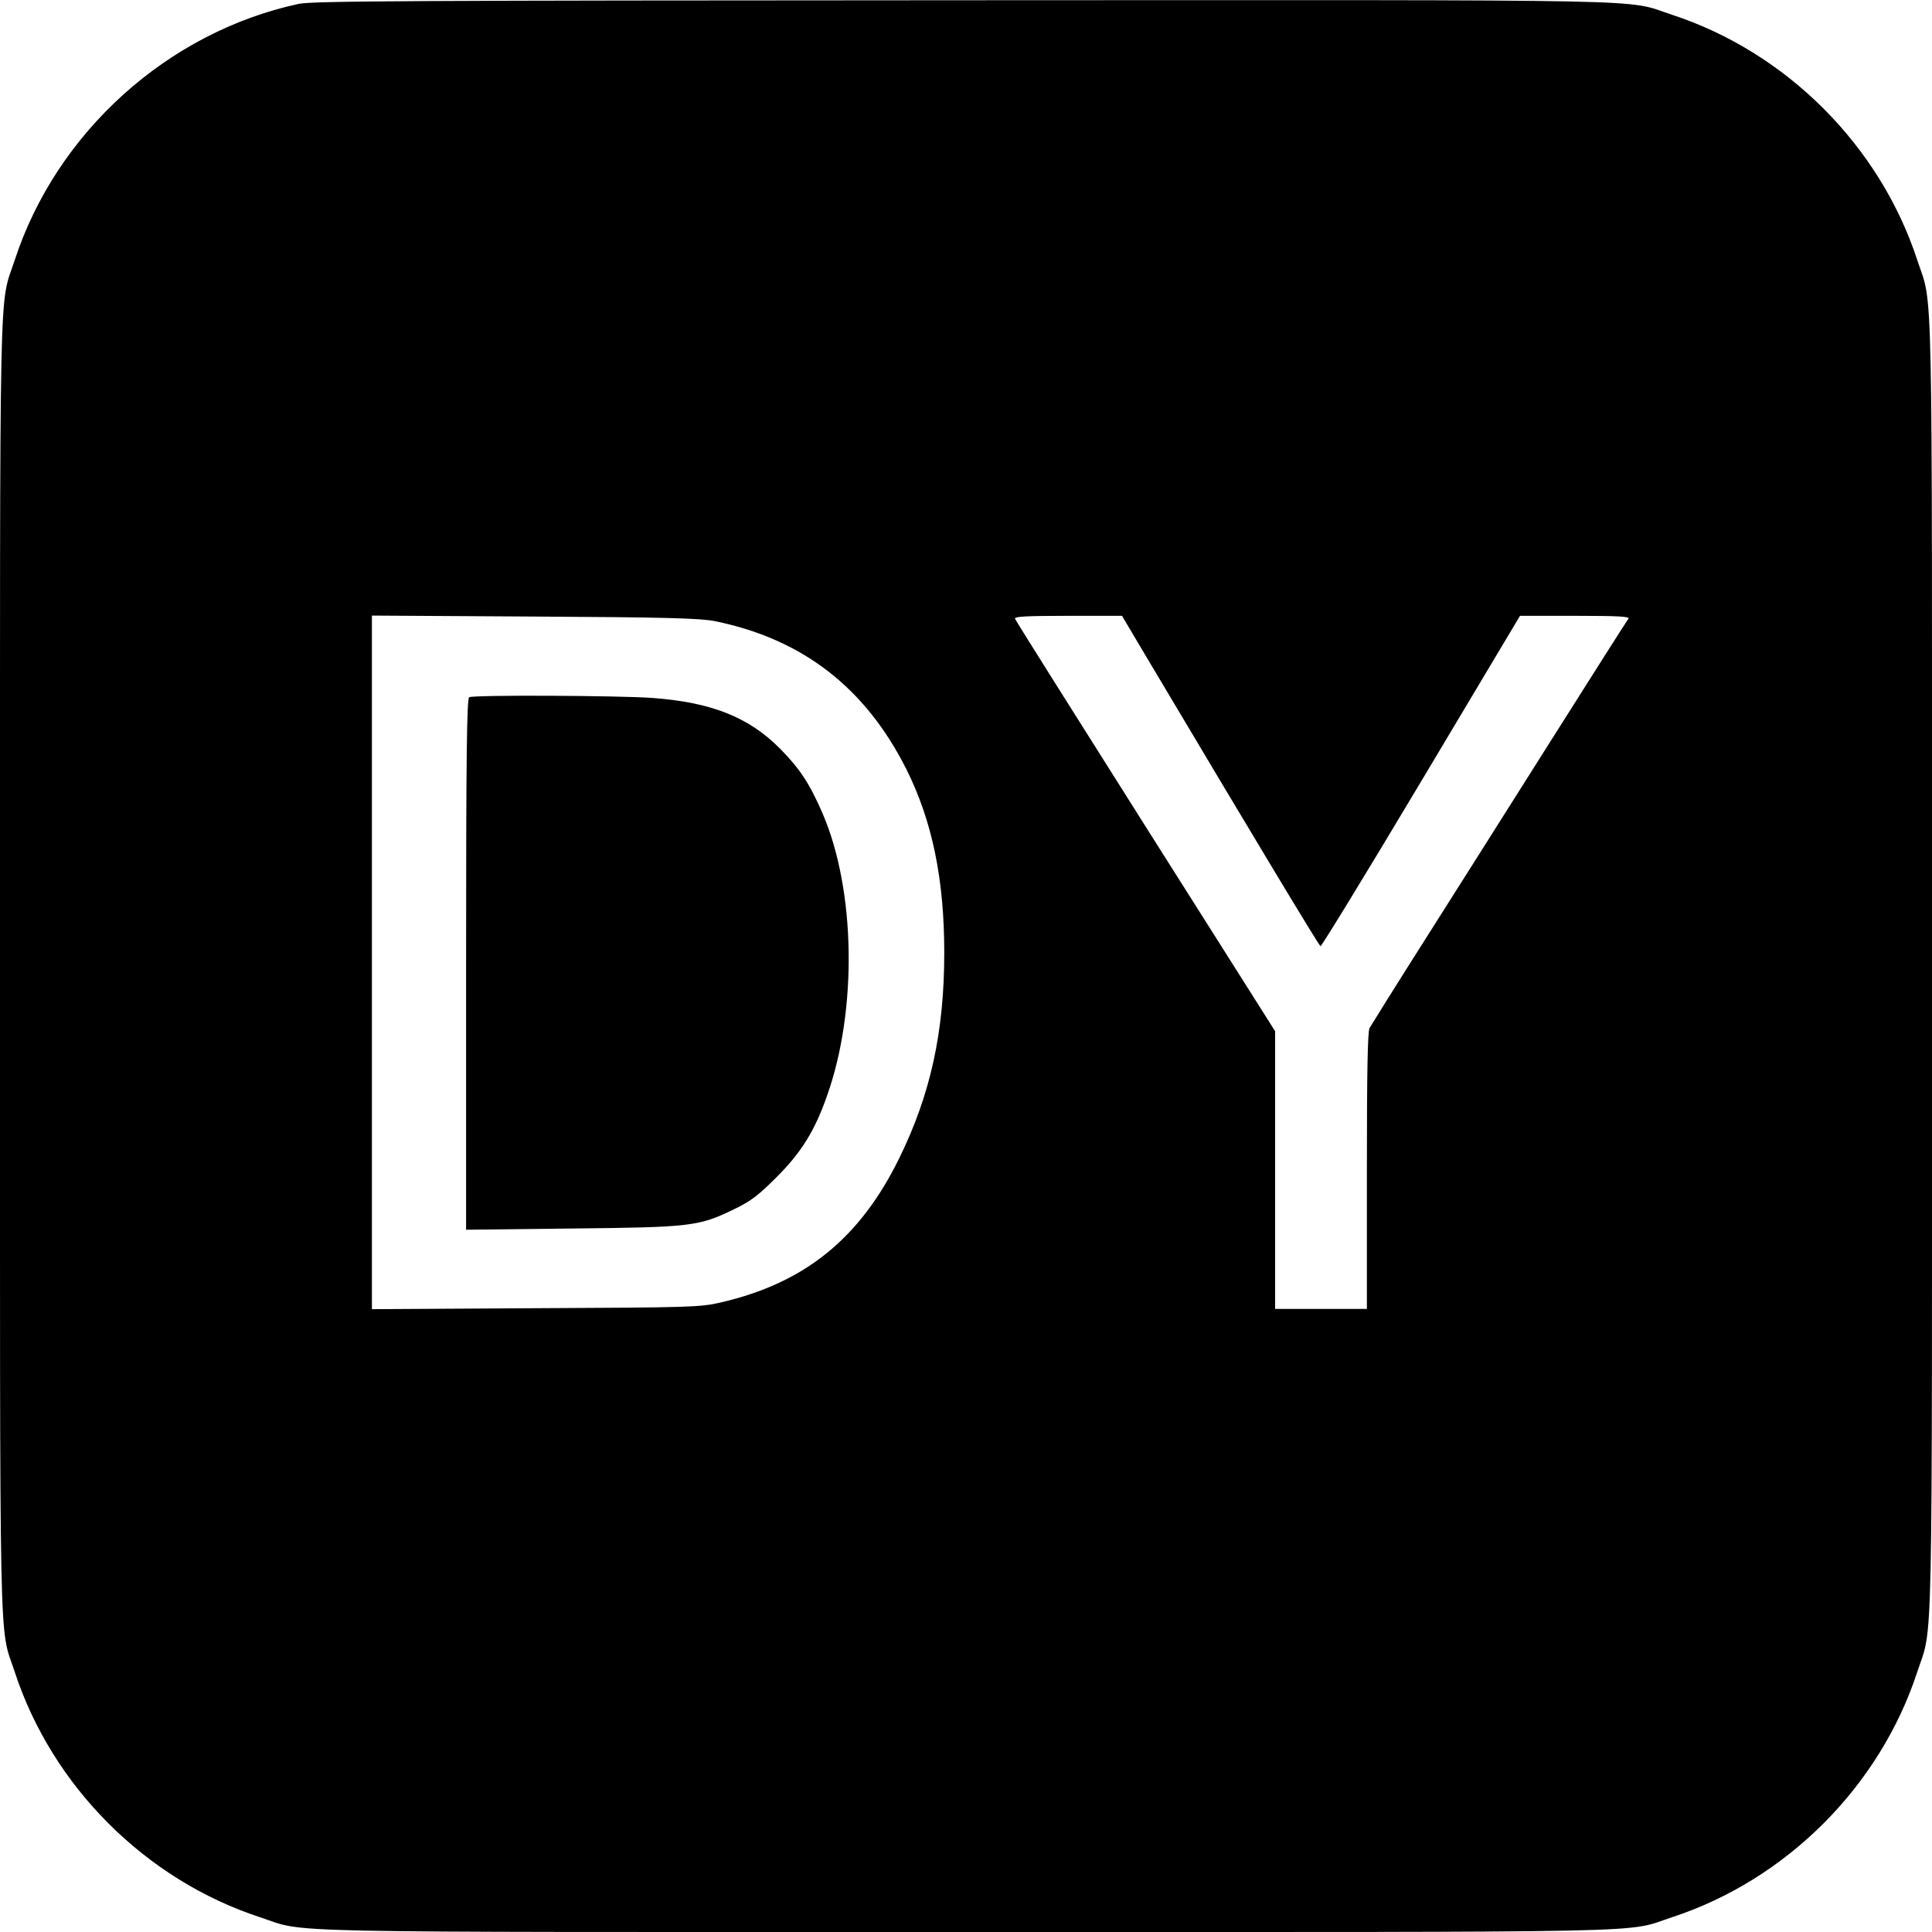
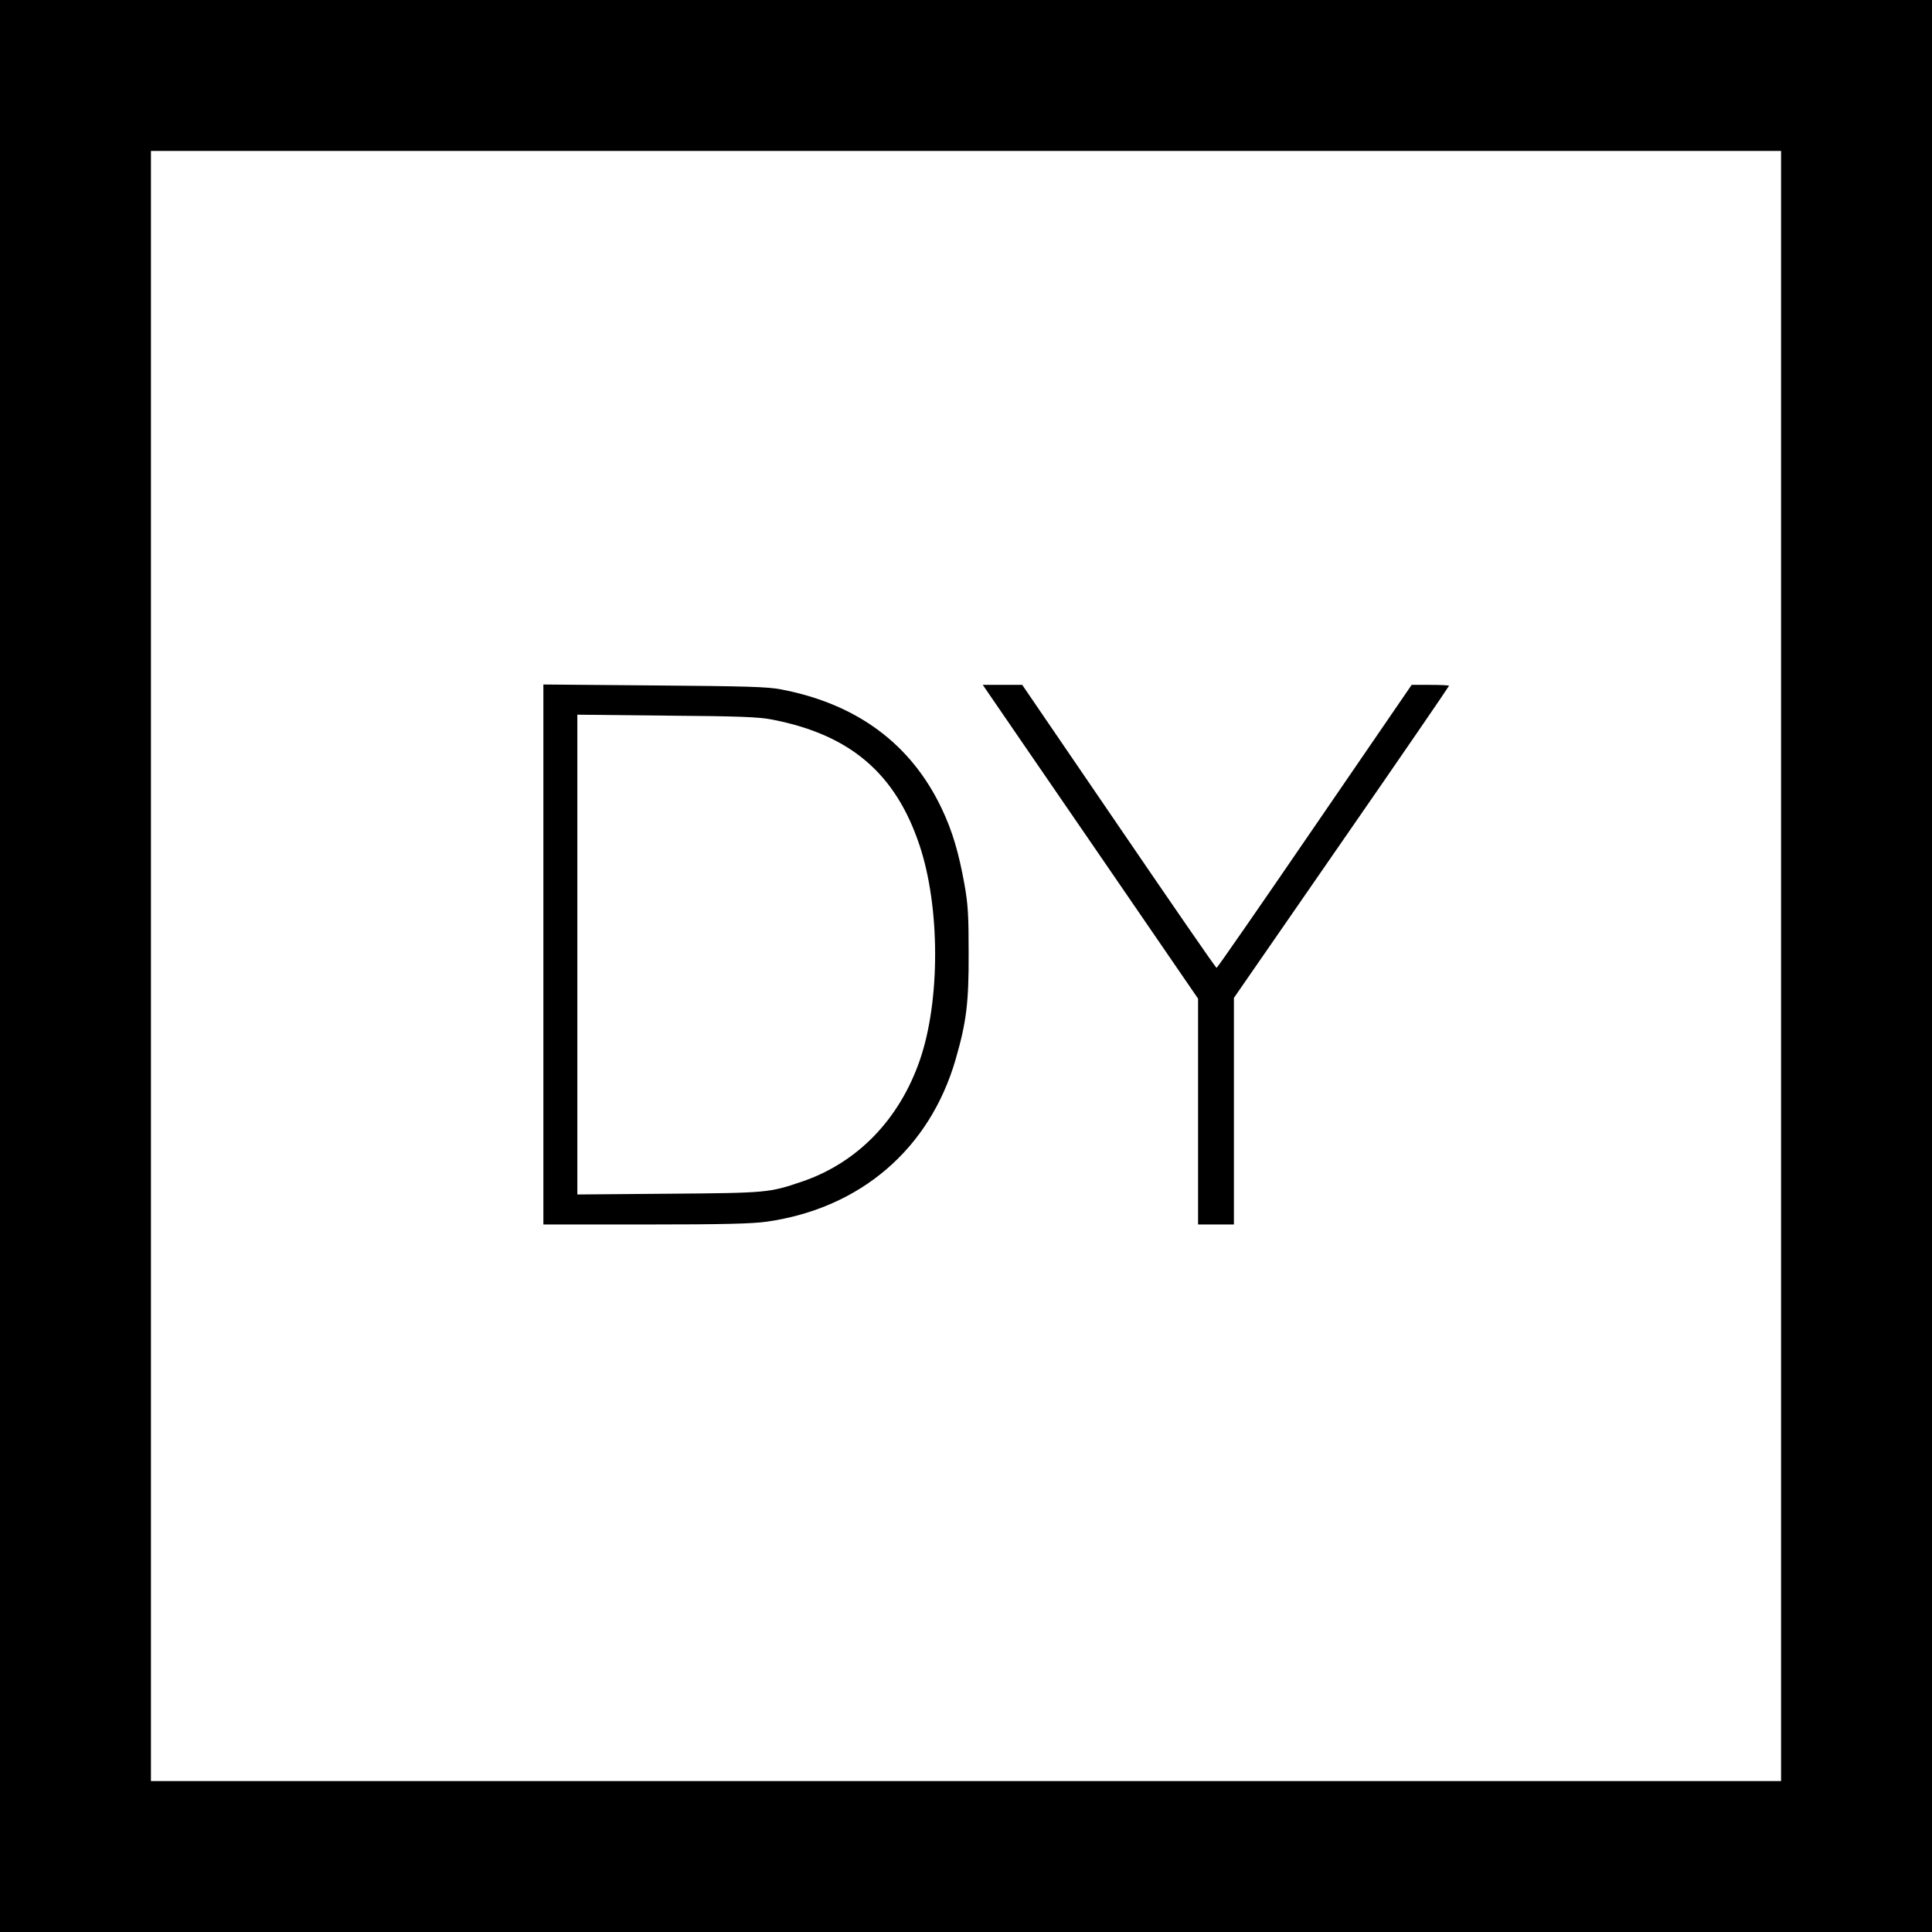
- <svg xmlns="http://www.w3.org/2000/svg" version="1.0" width="800pt" height="800pt" viewBox="0 0 800 800" preserveAspectRatio="xMidYMid meet">
-   <g transform="translate(0,800) scale(0.1,-0.1)" fill="#000000" stroke="none">
-     <path d="M1237 7984 c-543 -117 -1003 -532 -1176 -1061 -66 -201 -61 28 -61 -2923 0 -2951 -5 -2722 61 -2923 155 -474 542 -861 1016 -1016 201 -66 -28 -61 2923 -61 2951 0 2722 -5 2923 61 474 155 861 542 1016 1016 66 201 61 -28 61 2923 0 2951 5 2722 -61 2923 -155 474 -542 861 -1016 1016 -201 66 30 61 -2930 60 -2309 -1 -2698 -3 -2756 -15z m1723 -2556 c363 -74 623 -275 793 -613 107 -214 157 -455 157 -760 0 -328 -57 -587 -186 -850 -163 -333 -392 -518 -739 -598 -85 -20 -125 -21 -767 -24 l-678 -4 0 1436 0 1436 673 -4 c551 -3 685 -7 747 -19z m1797 -165 c451 -758 704 -1178 711 -1181 4 -1 192 306 417 683 l409 685 229 0 c182 0 227 -3 220 -12 -6 -7 -151 -236 -323 -508 -172 -272 -408 -646 -525 -830 -117 -184 -217 -345 -224 -357 -8 -16 -11 -182 -11 -592 l0 -571 -190 0 -190 0 0 575 0 575 -536 847 c-295 467 -539 854 -541 861 -4 9 44 12 219 12 l224 0 111 -187z" />
-     <path d="M1943 5113 c-10 -4 -13 -234 -13 -1105 l0 -1100 438 5 c495 5 526 9 672 80 69 33 101 58 175 132 103 103 158 191 209 336 127 355 119 854 -18 1171 -53 123 -95 186 -176 268 -130 131 -285 192 -529 210 -138 10 -736 13 -758 3z" />
-   </g>
+ <svg xmlns="http://www.w3.org/2000/svg" version="1" width="1365.333" height="1365.333" viewBox="0 0 1024 1024">
+   <path d="M0 512v512h1024V0H0v512zm944 0v432H80V80h864v432z" />
+   <path d="M288 505.9V649h54.3c41.6 0 56.5-.4 64.2-1.5 49.6-7.1 86.3-38.6 100-86 5.7-19.7 7-30 6.9-56 0-20.4-.3-25.9-2.2-36.7-3.1-17.1-6.4-28.3-12.1-40.3-16.2-34.1-44.8-55.4-85.1-63.1-7.1-1.4-18.3-1.7-67.2-2.1l-58.8-.5v143.1zm121.3-124.5c41.3 8 65.4 28.5 78.1 66.7 10.9 32.6 11 82.2.2 113.6-10.8 31.5-33.1 54.6-62.6 64.6-17.3 5.9-18.6 6-70.7 6.4l-48.3.4V378.8l47.3.5c39 .3 48.7.7 56 2.1zM524.8 368.7c2.2 3.2 27.8 40.6 57.1 83.2l53.1 77.4V649h19V528.9l57-82.4c31.4-45.3 57-82.7 57-83 0-.3-4.5-.5-9.9-.5h-9.9l-51.4 75c-28.2 41.2-51.6 75-52 75-.4 0-23.7-33.8-51.8-75l-51.2-75h-20.9l3.9 5.7z" />
</svg>
